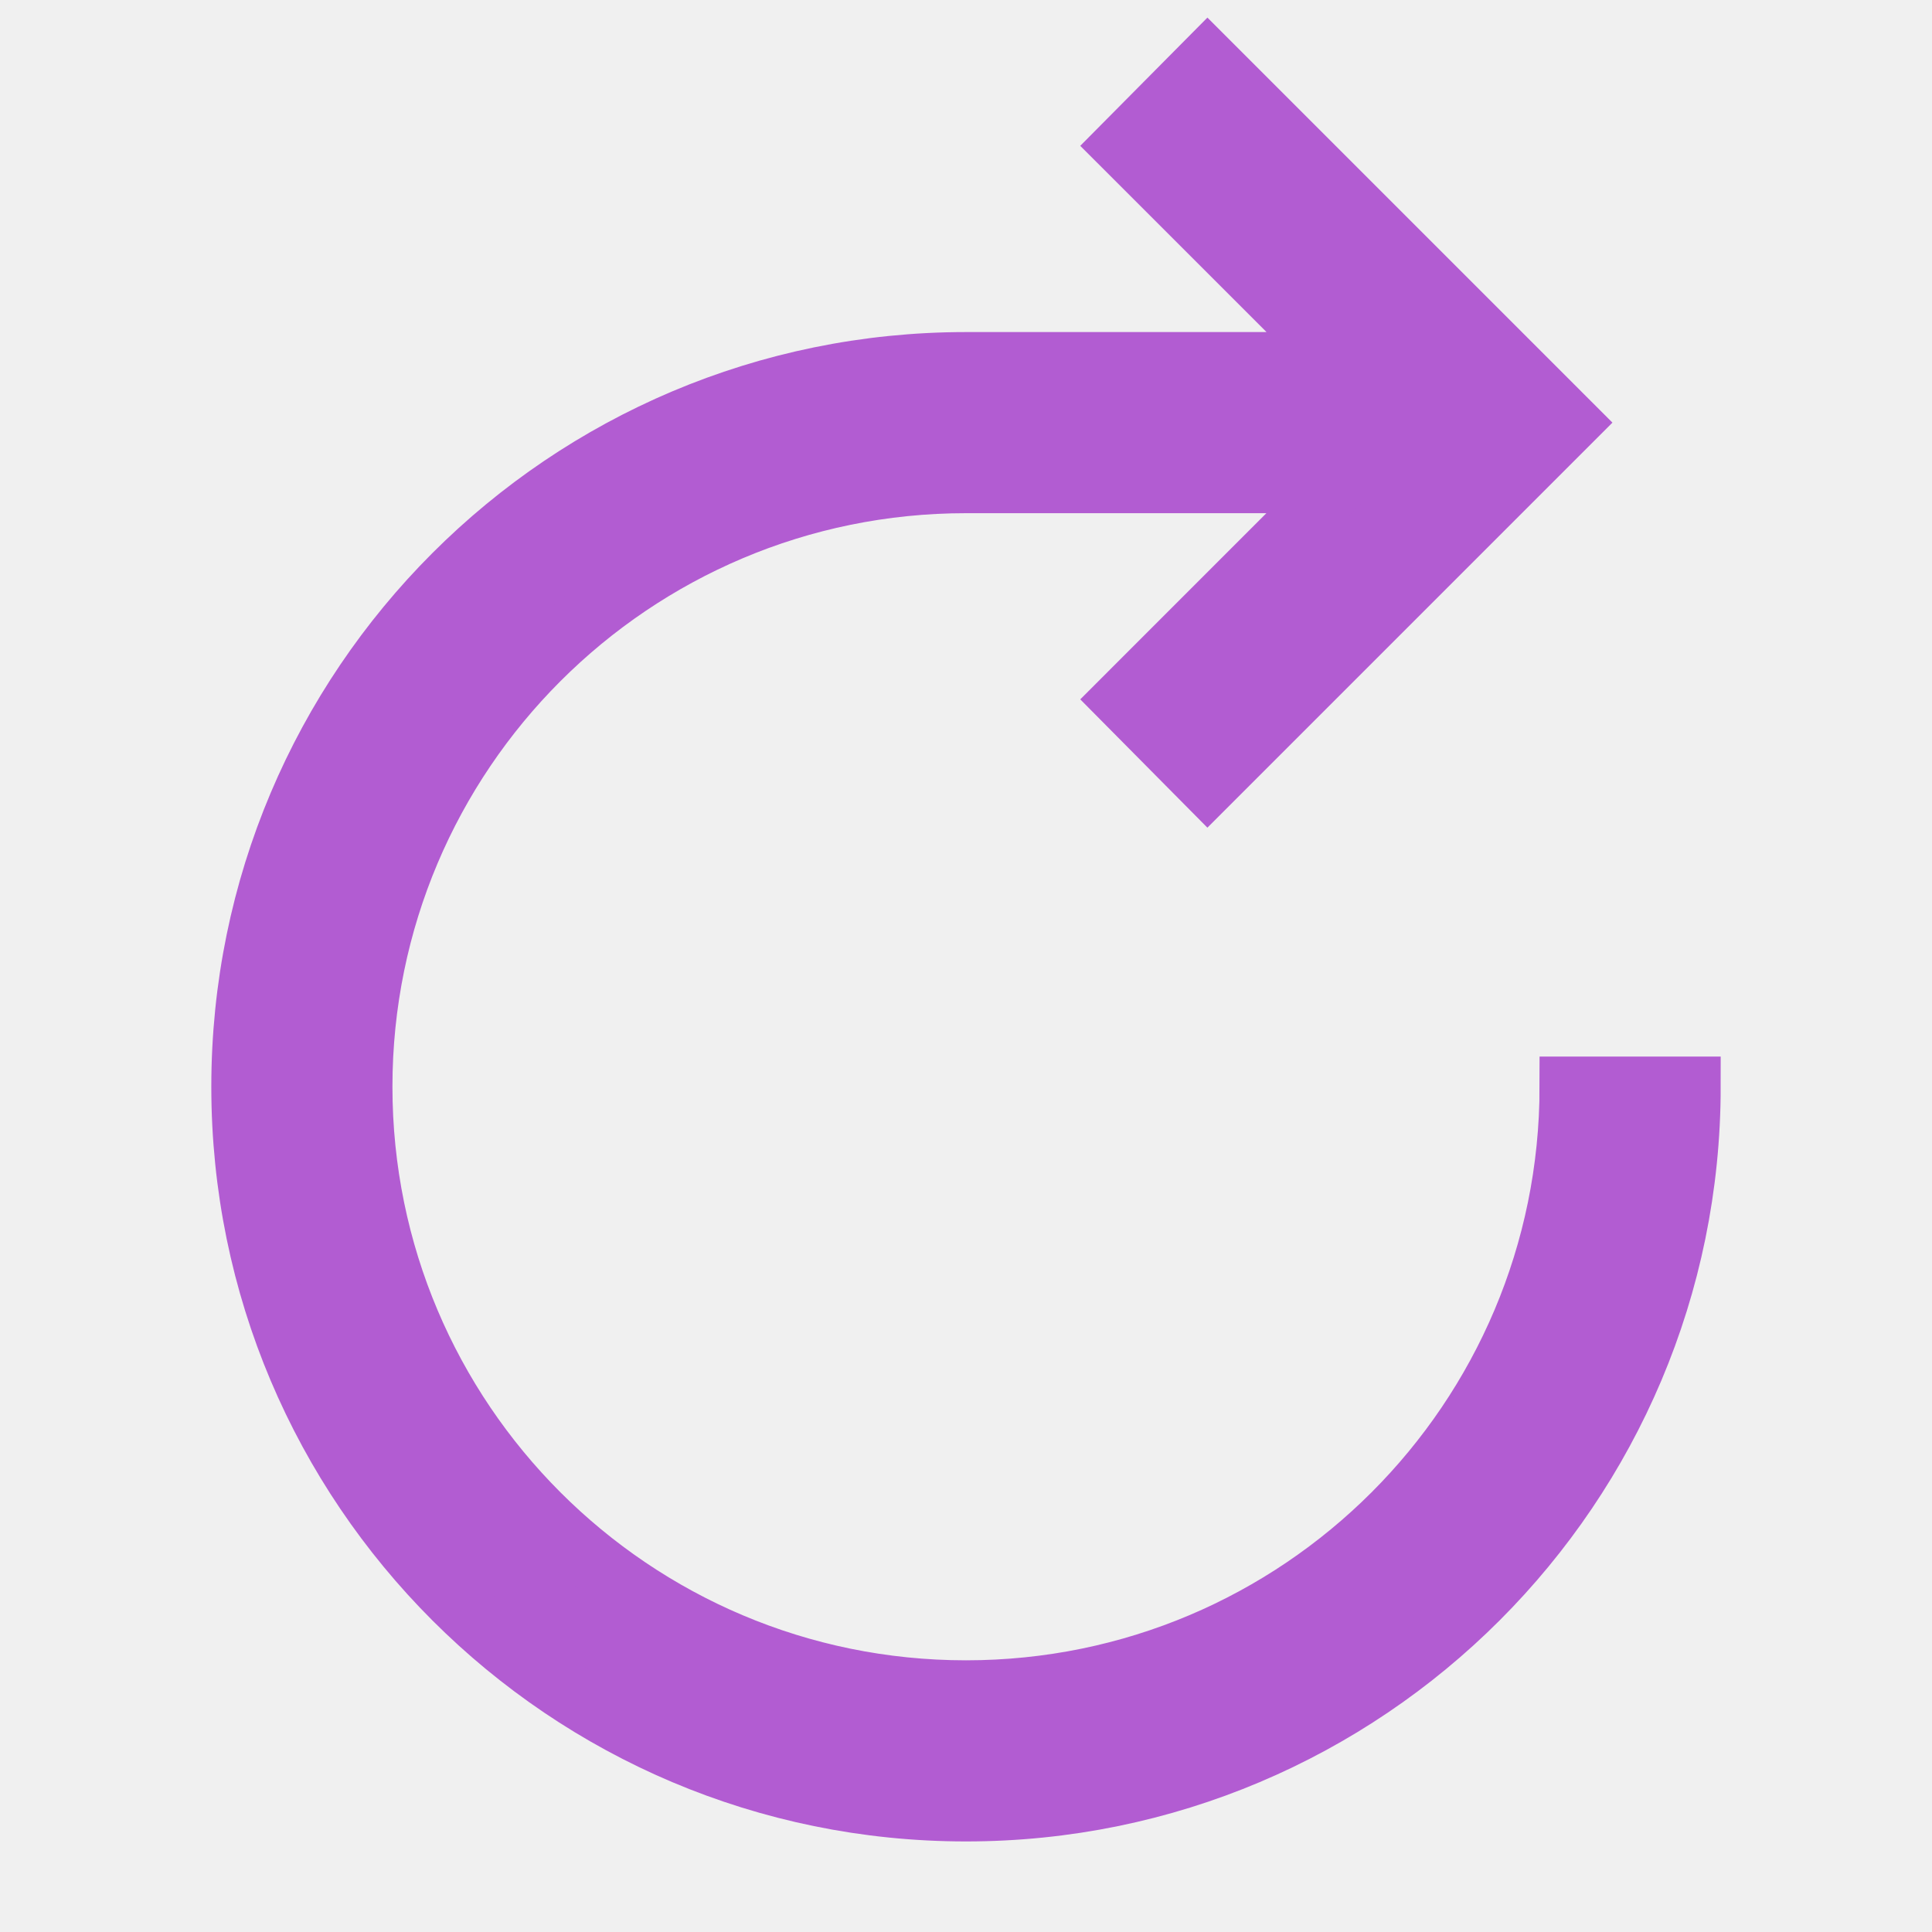
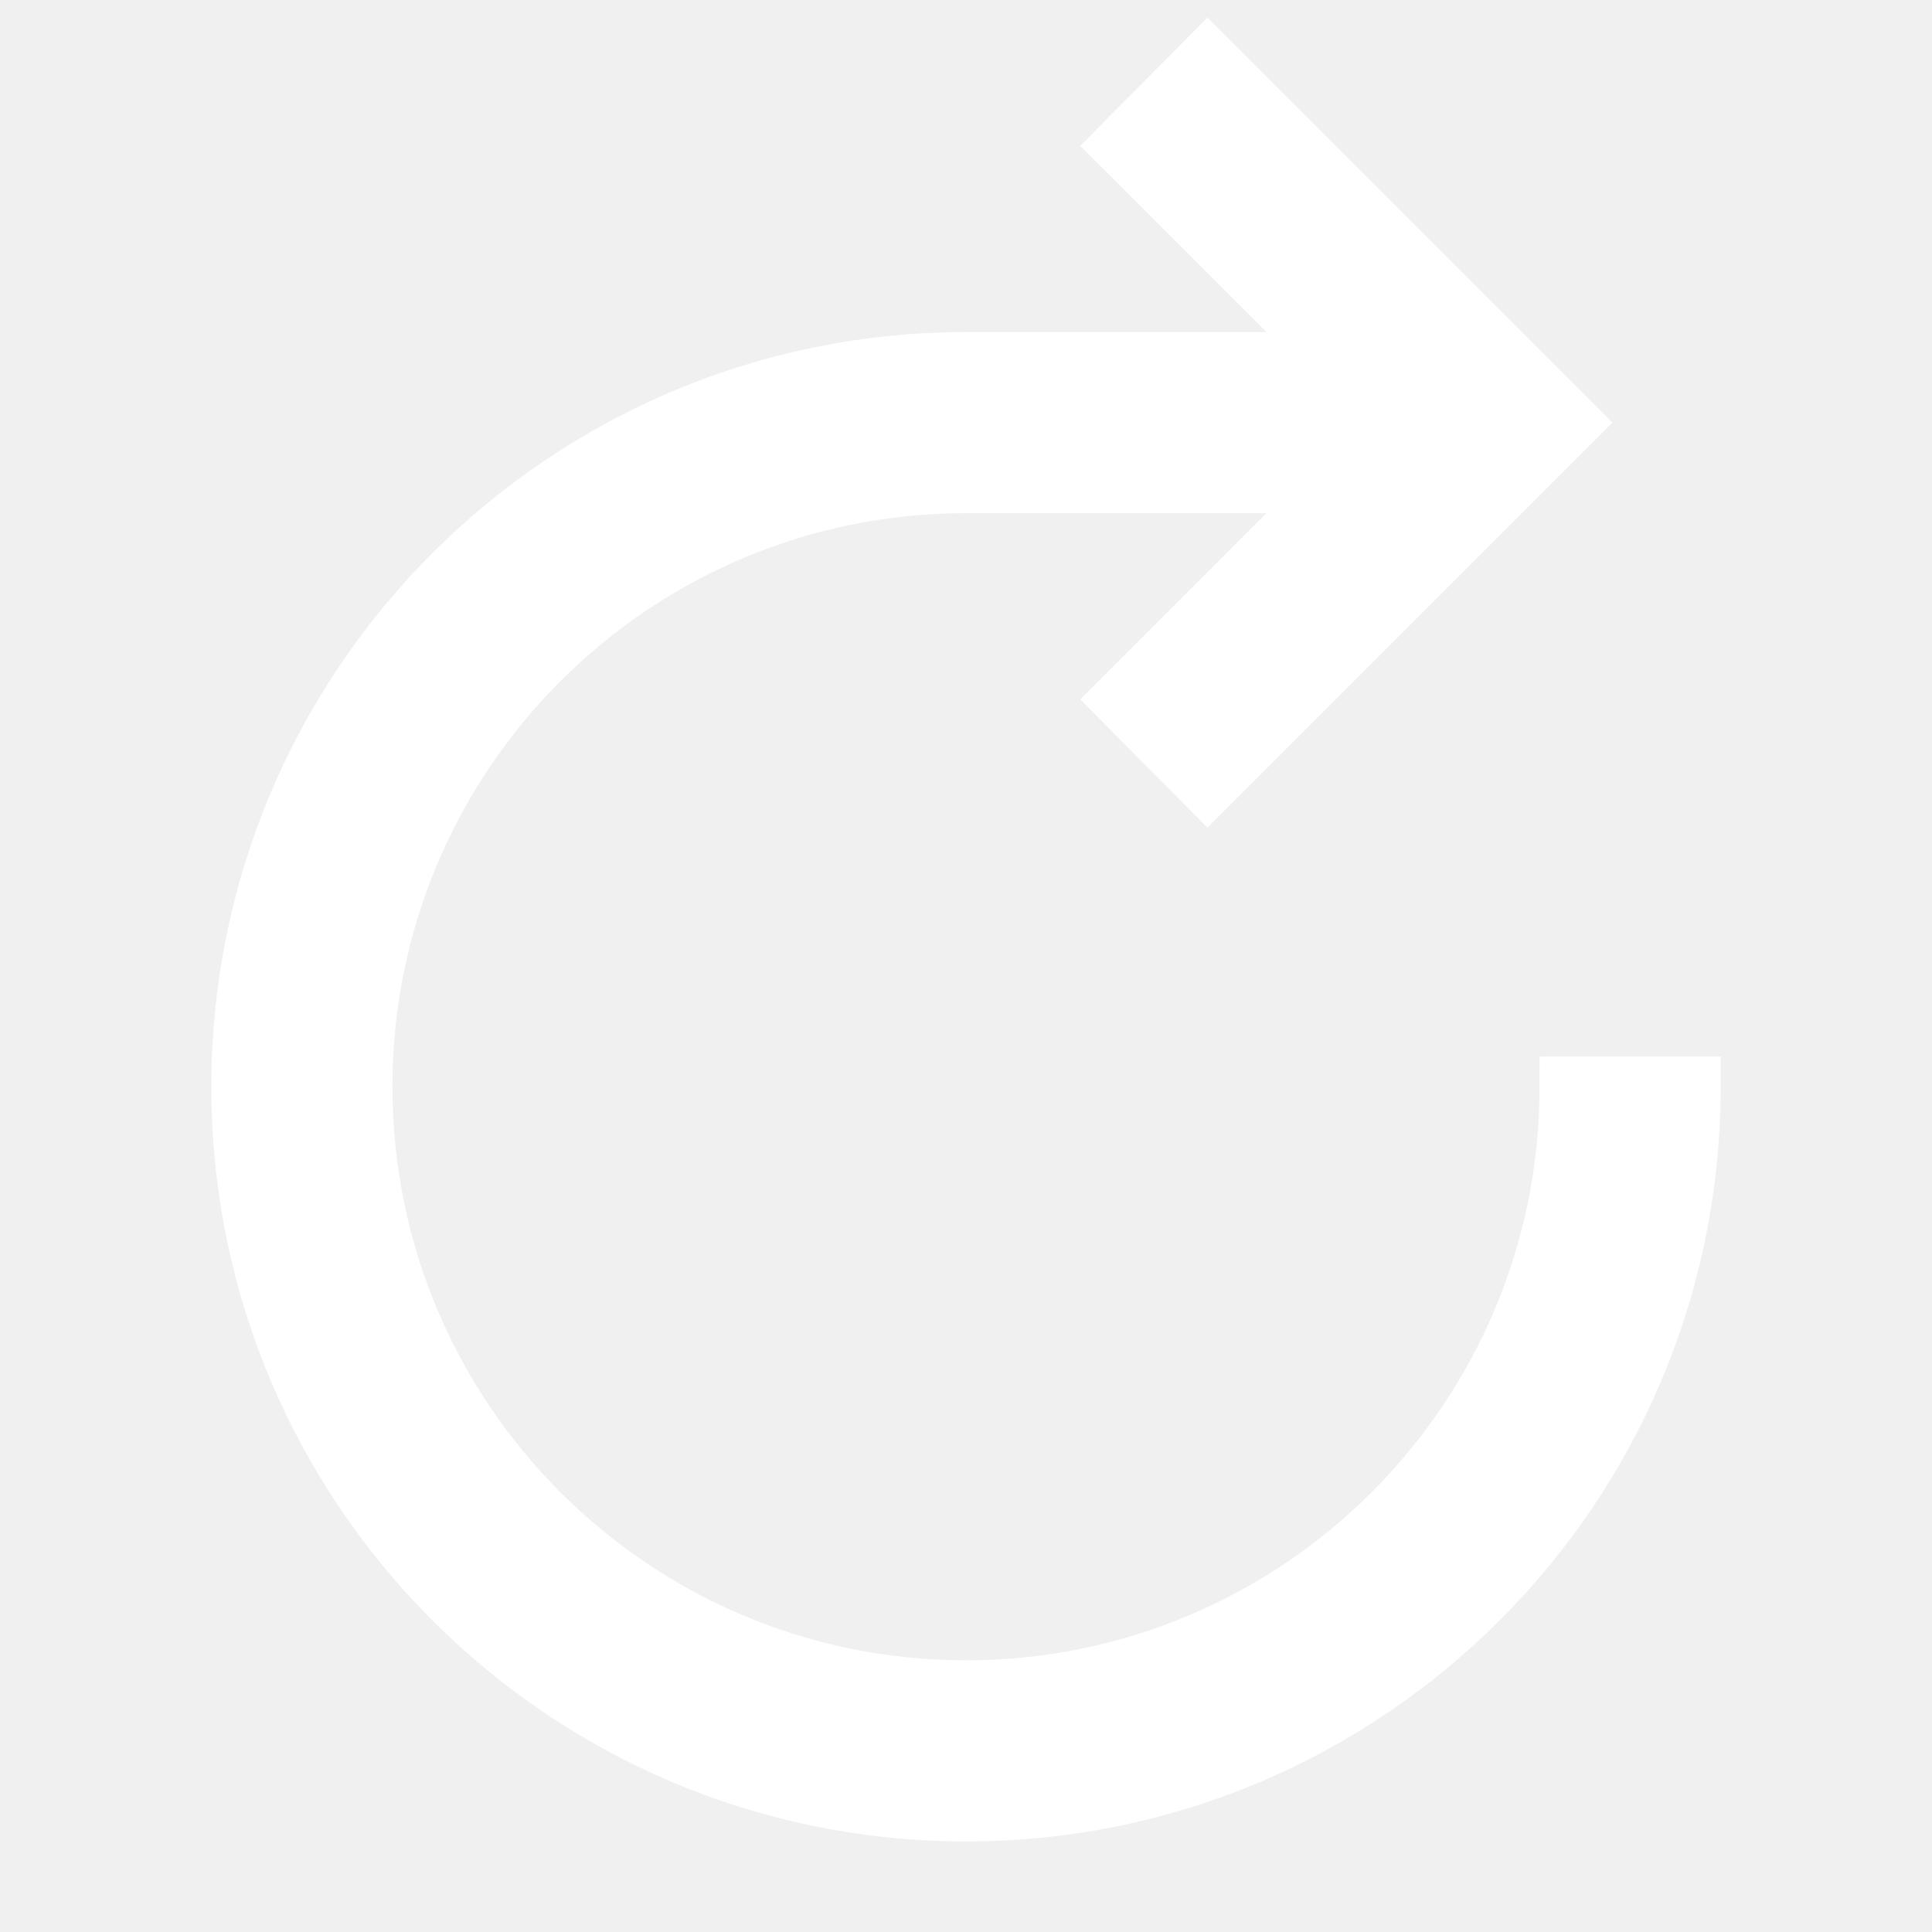
<svg xmlns="http://www.w3.org/2000/svg" width="512" height="512" viewBox="0 0 32 32">
-   <path fill="#B25CD2" stroke="#B25CD2" stroke-width="1" d="M26 18A10 10 0 1 1 16 8h6.182l-3.584 3.585L20 13l6-6l-6-6l-1.402 1.414L22.185 6H16a12 12 0 1 0 12 12Z" />
+   <path fill="#FFFFFF" stroke="#FFFFFF" stroke-width="1" d="M26 18A10 10 0 1 1 16 8h6.182l-3.584 3.585L20 13l6-6l-6-6l-1.402 1.414L22.185 6H16a12 12 0 1 0 12 12Z" />
</svg>
